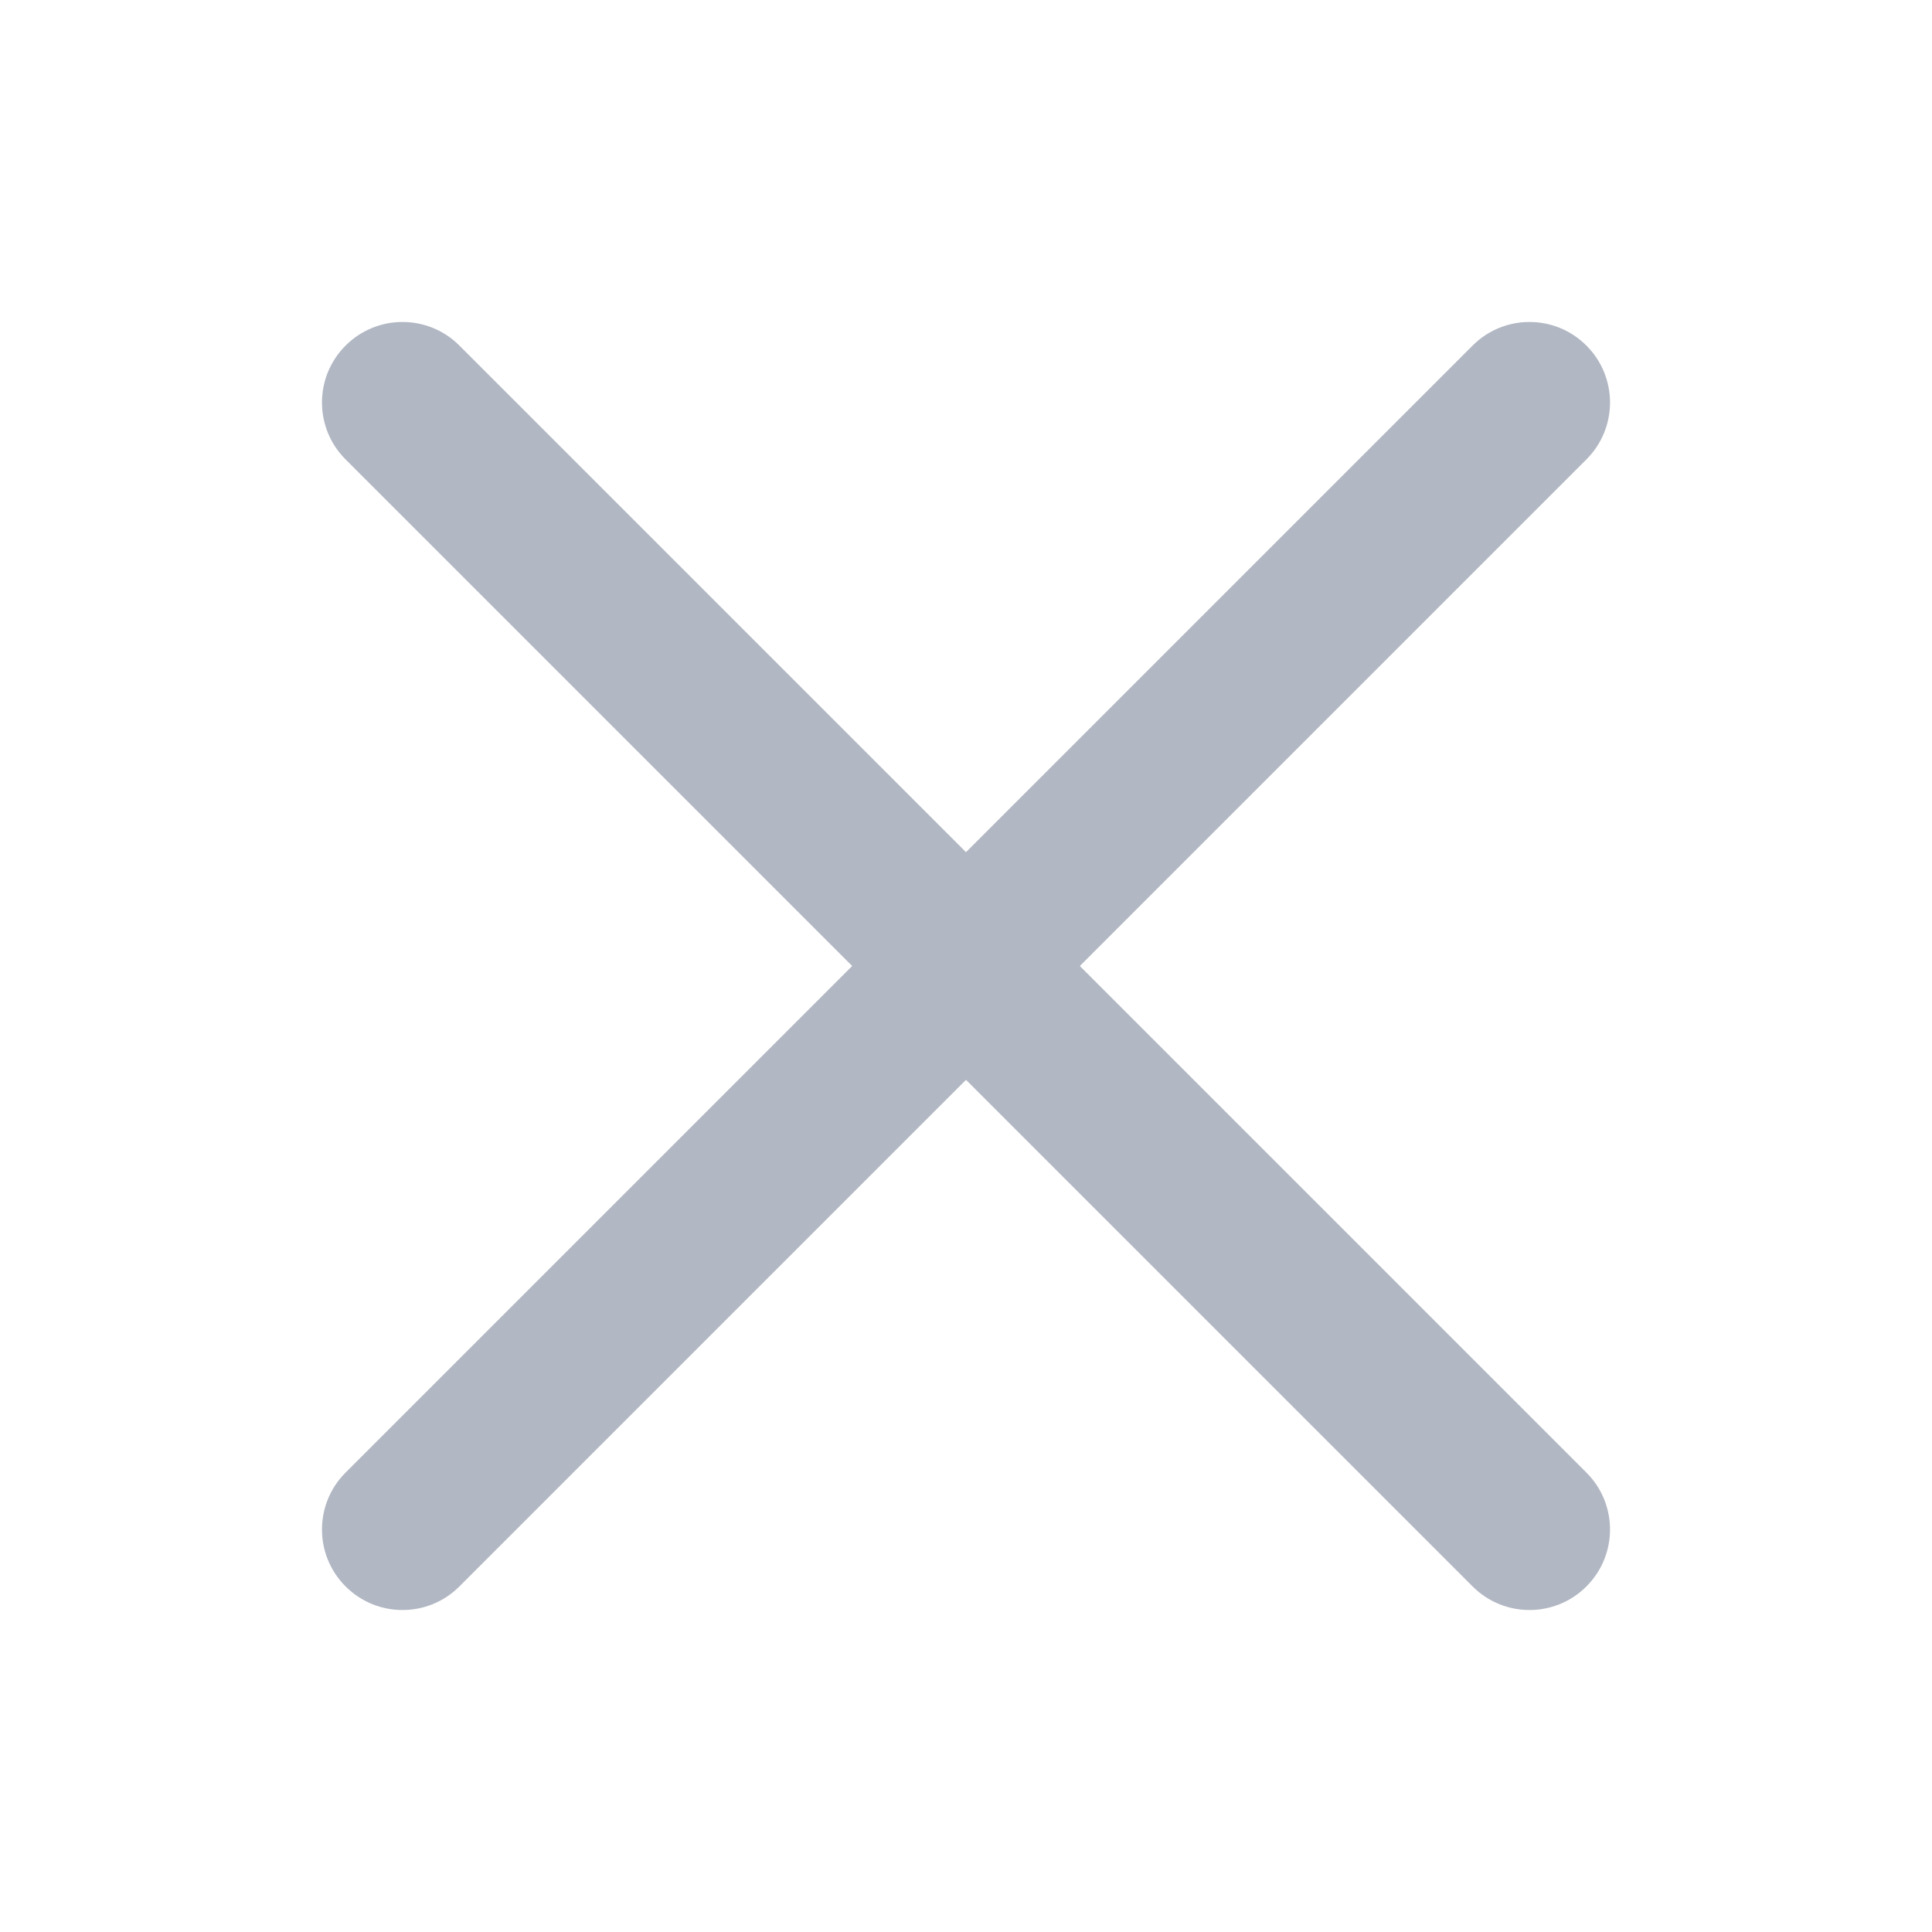
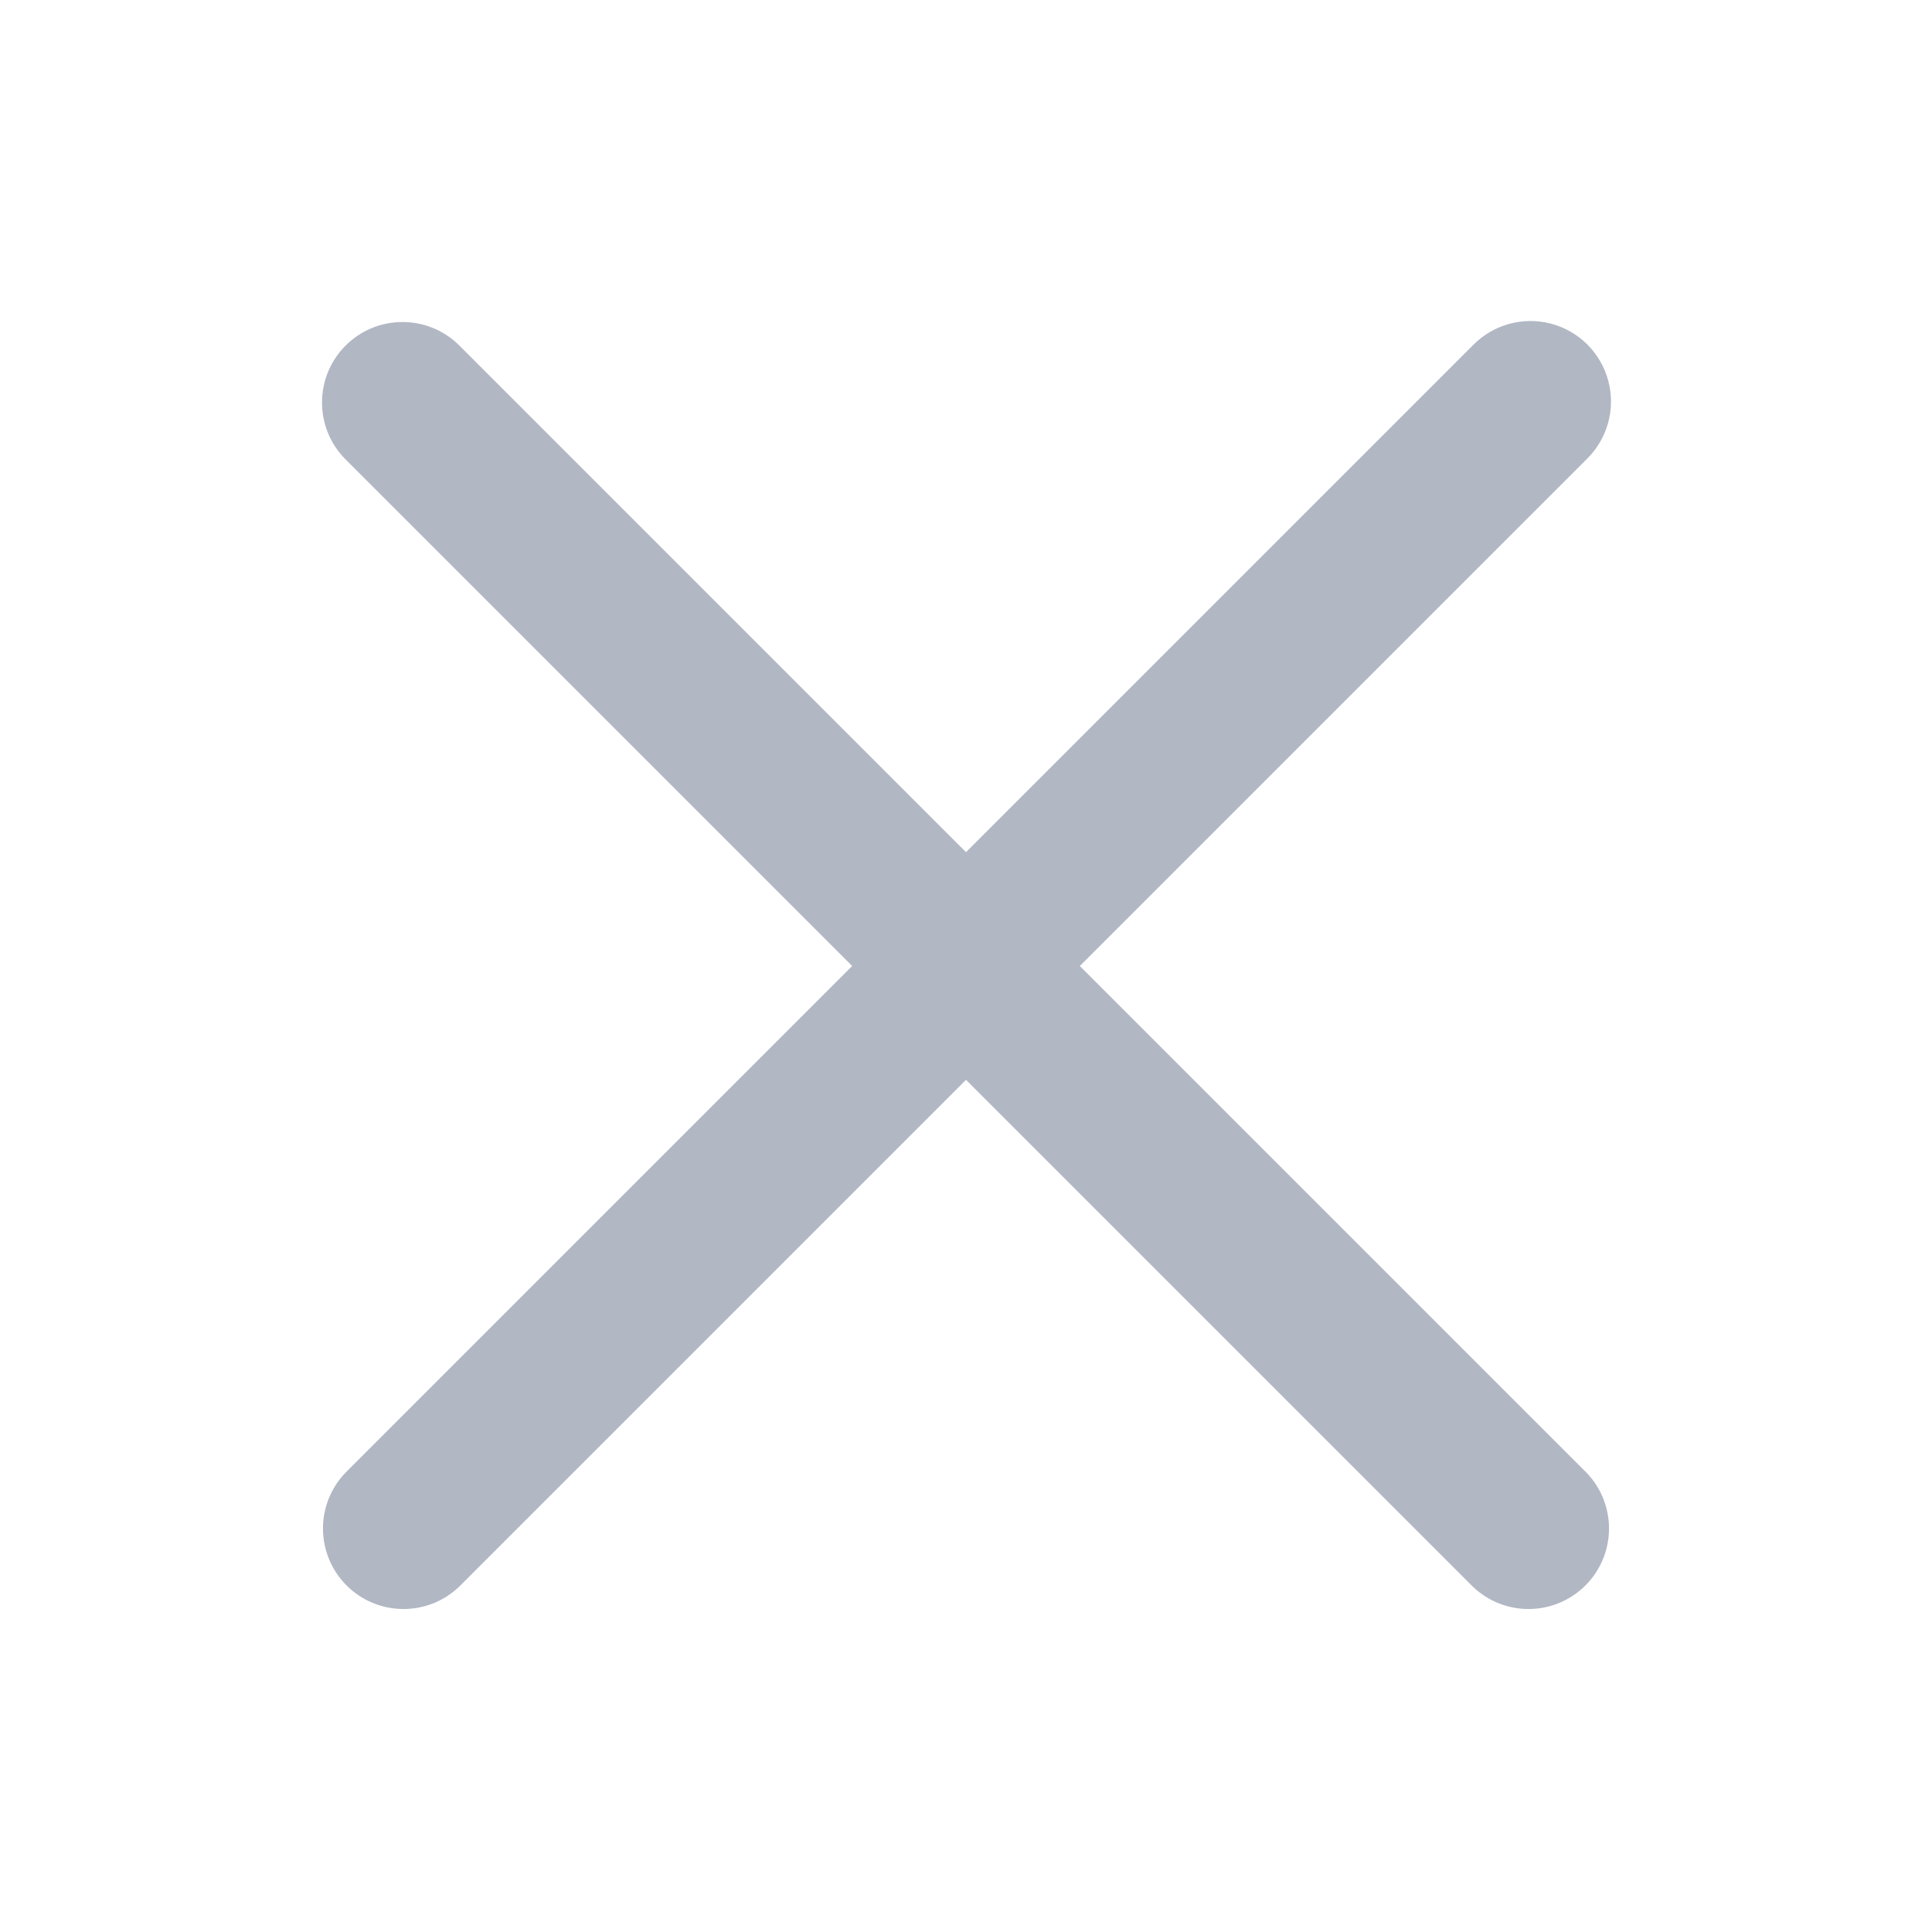
- <svg xmlns="http://www.w3.org/2000/svg" width="24" height="24" viewBox="0 0 24 24" fill="none">
-   <path fill-rule="evenodd" clip-rule="evenodd" d="M4.293 4.293C4.683 3.902 5.317 3.902 5.707 4.293L12 10.586L18.293 4.293C18.683 3.902 19.317 3.902 19.707 4.293C20.098 4.683 20.098 5.317 19.707 5.707L13.414 12L19.707 18.293C20.098 18.683 20.098 19.317 19.707 19.707C19.317 20.098 18.683 20.098 18.293 19.707L12 13.414L5.707 19.707C5.317 20.098 4.683 20.098 4.293 19.707C3.902 19.317 3.902 18.683 4.293 18.293L10.586 12L4.293 5.707C3.902 5.317 3.902 4.683 4.293 4.293Z" fill="#B1B7C3" />
+ <svg xmlns="http://www.w3.org/2000/svg" width="24" height="24" fill="none">
+   <path fill="#B1B7C3" fill-rule="evenodd" d="M4.293 4.293a1 1 0 0 1 1.414 0L12 10.586l6.293-6.293a1 1 0 1 1 1.414 1.414L13.414 12l6.293 6.293a1 1 0 0 1-1.414 1.414L12 13.414l-6.293 6.293a1 1 0 0 1-1.414-1.414L10.586 12 4.293 5.707a1 1 0 0 1 0-1.414Z" clip-rule="evenodd" />
</svg>
